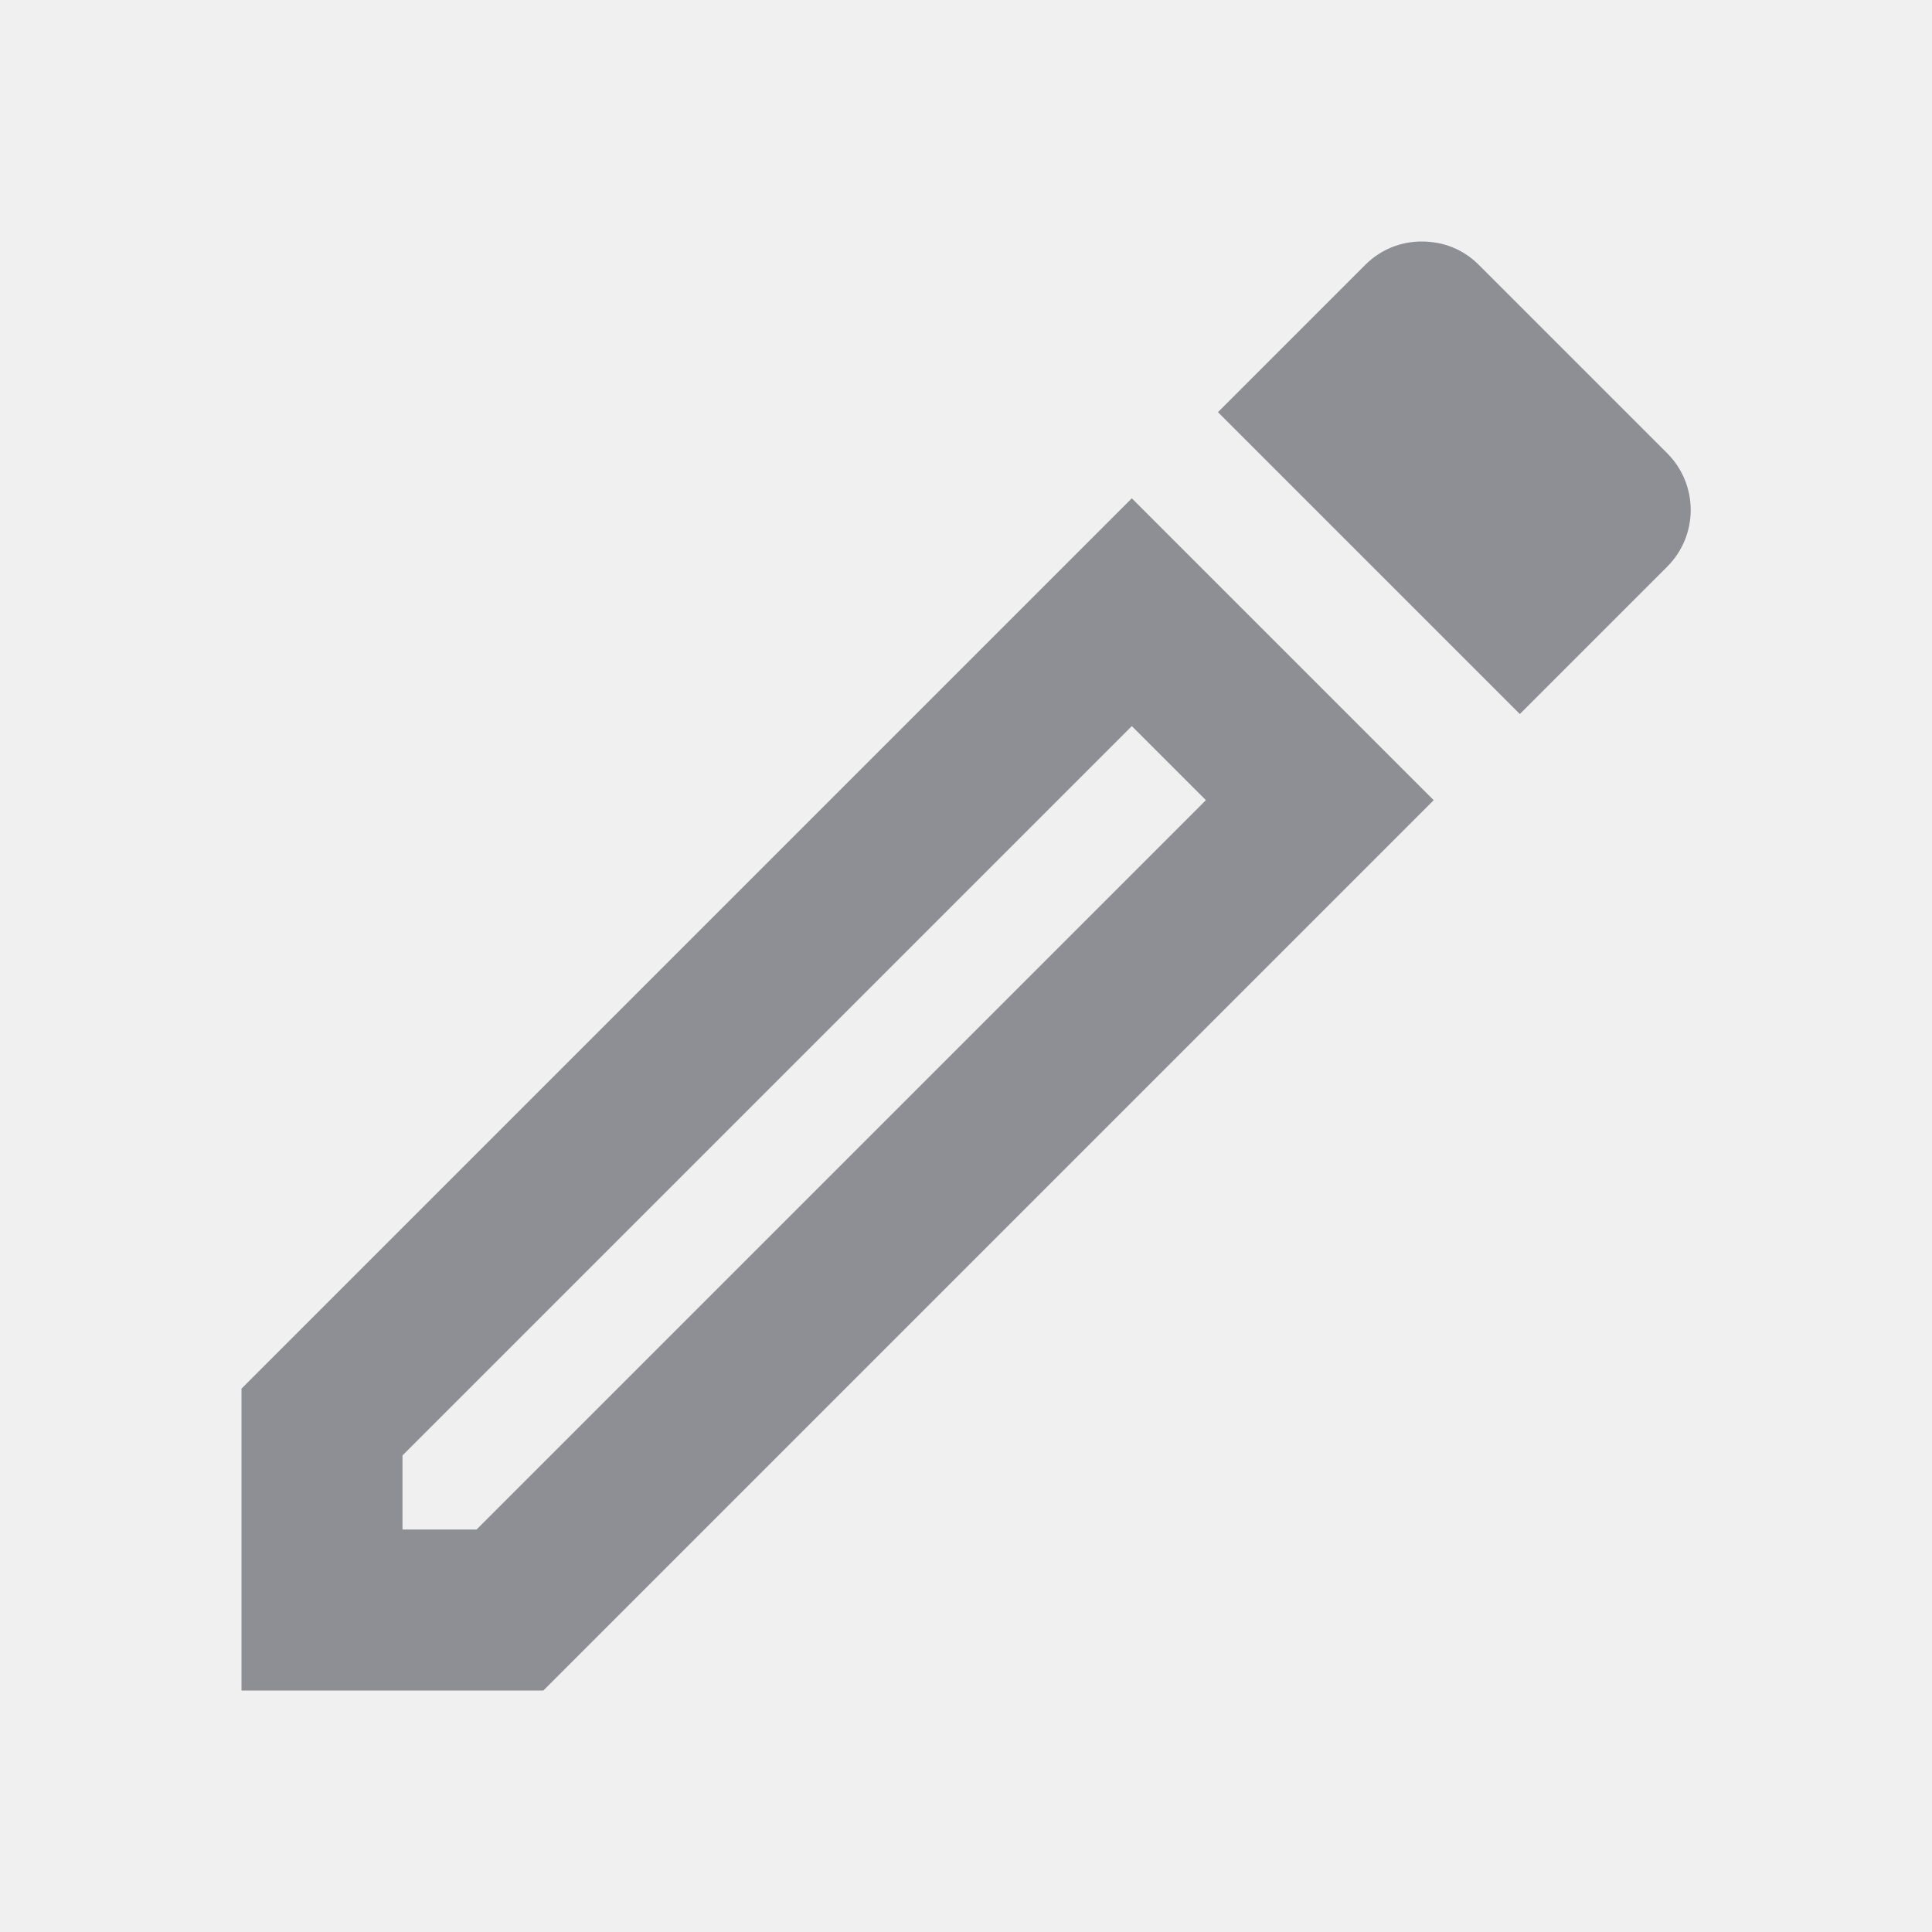
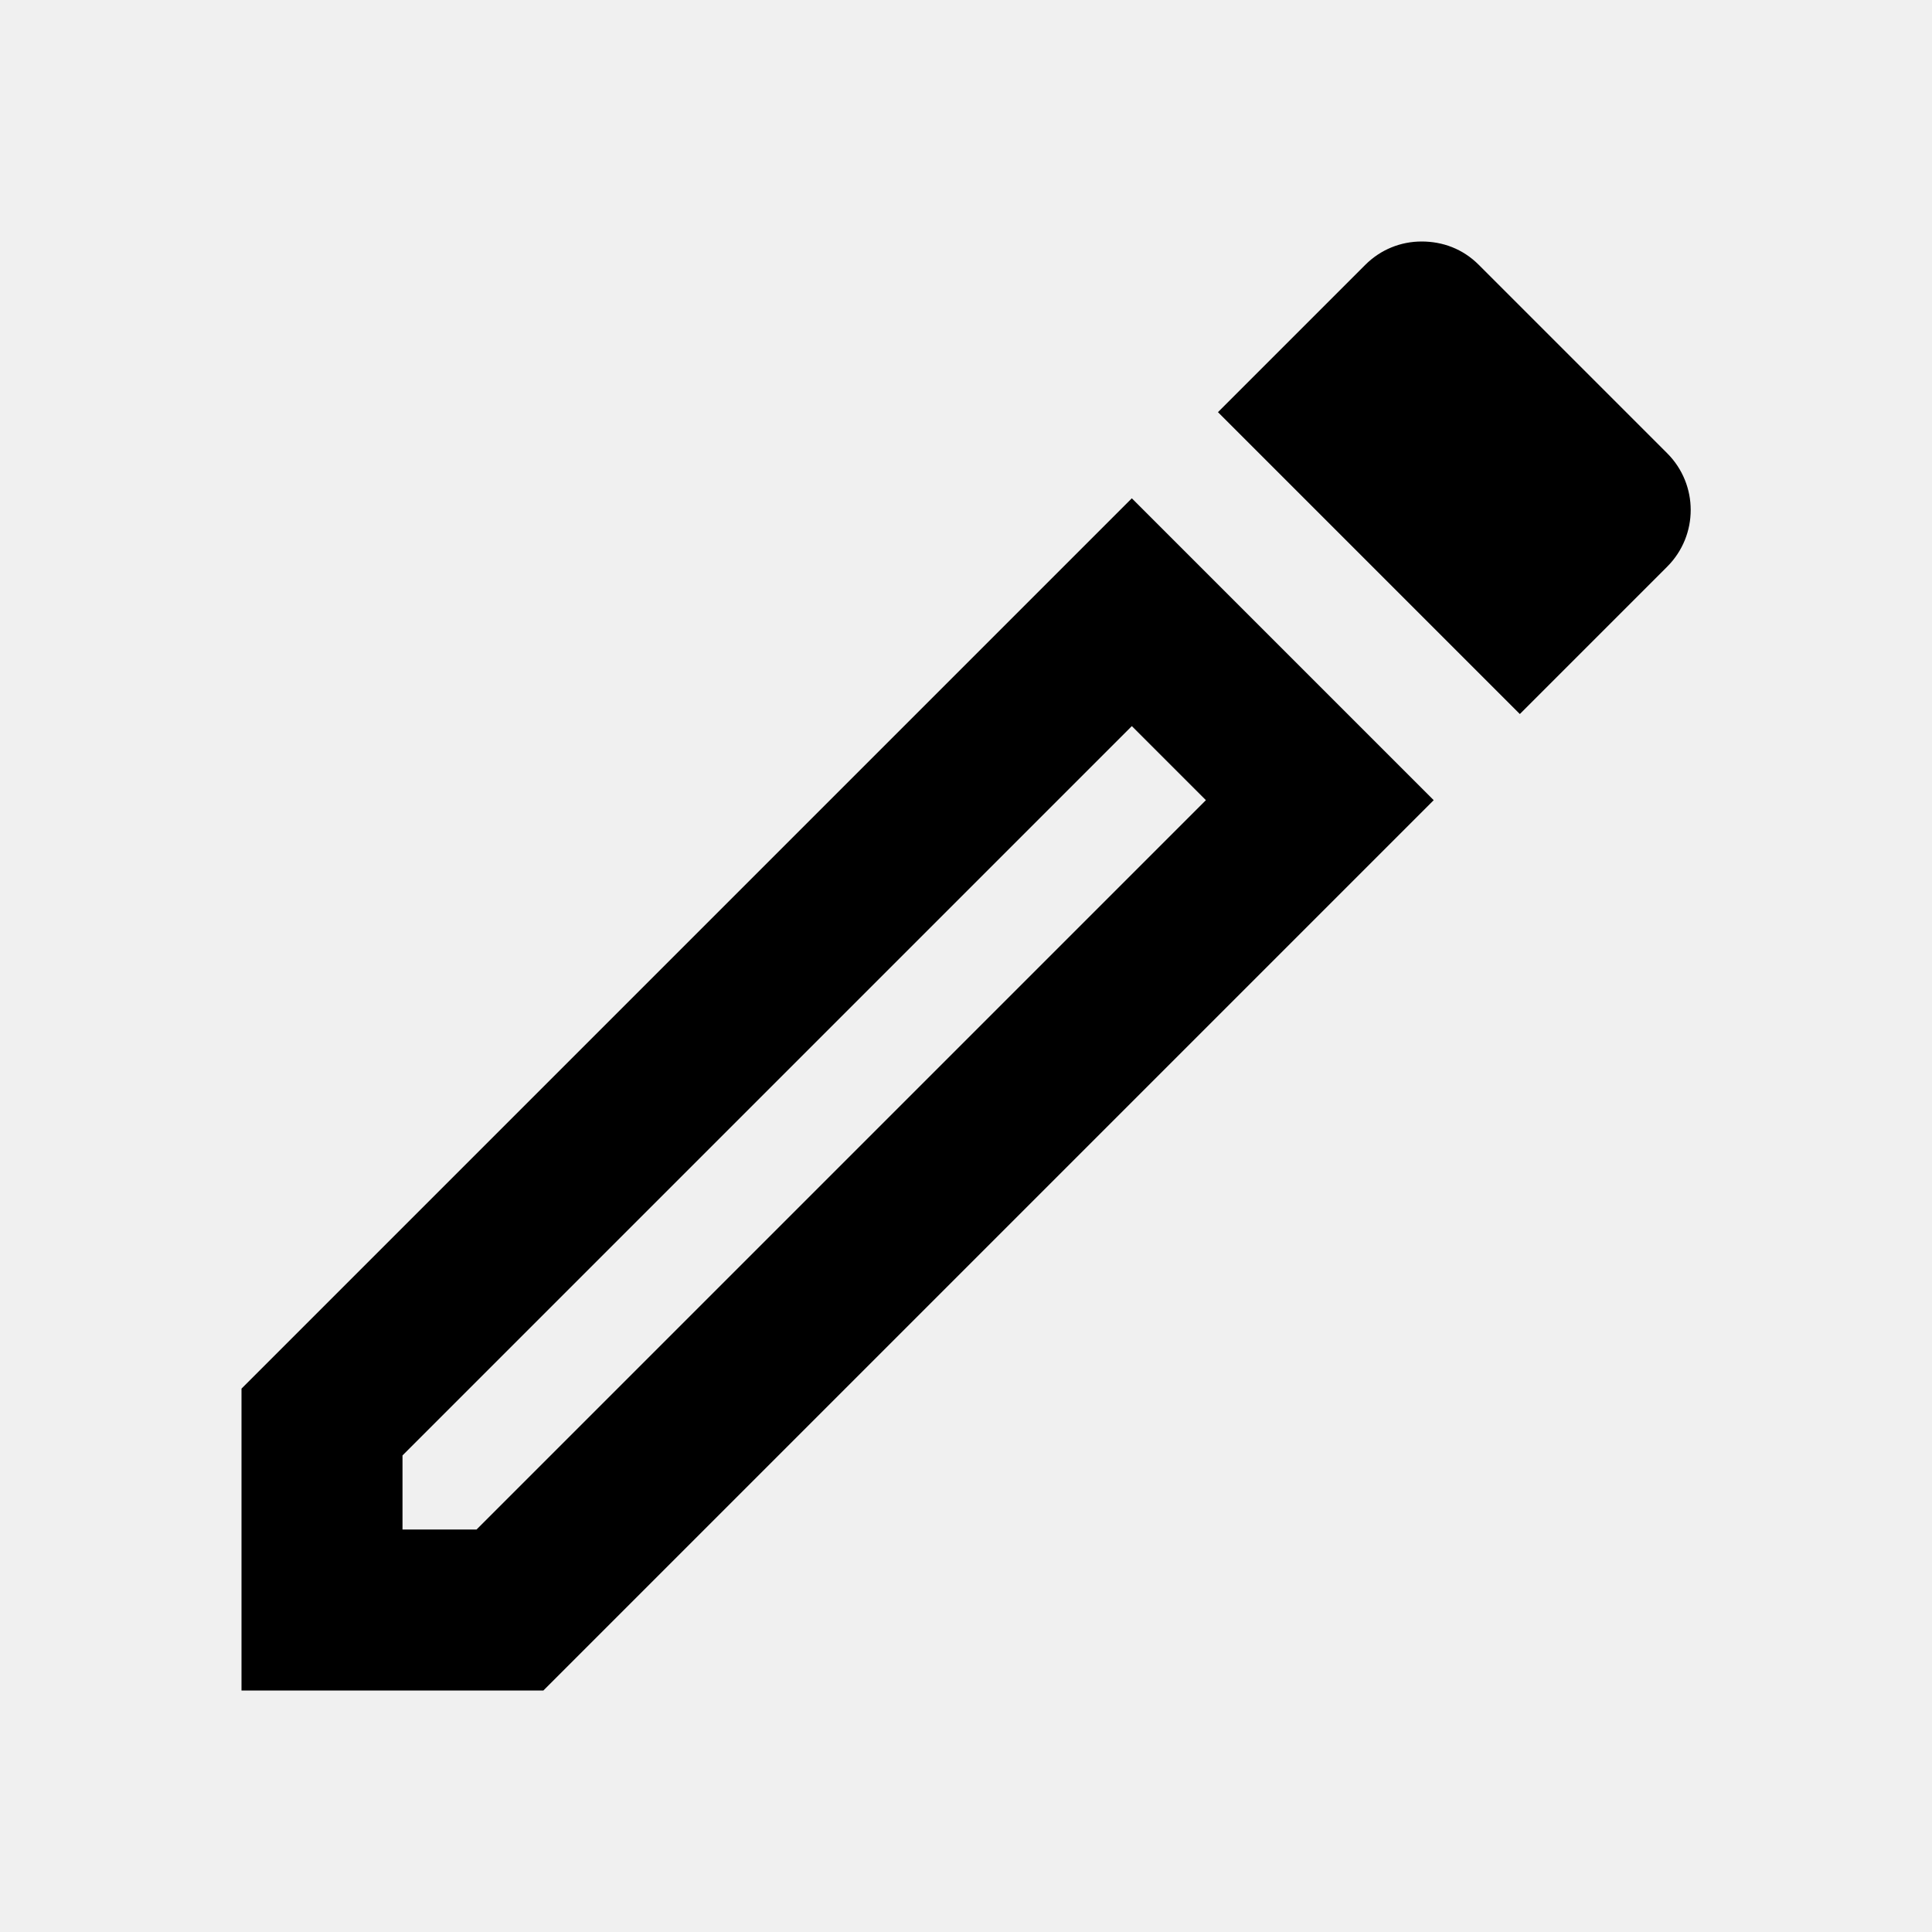
- <svg xmlns="http://www.w3.org/2000/svg" width="18" height="18" viewBox="0 0 24 24" fill="none">
+ <svg xmlns="http://www.w3.org/2000/svg" viewBox="0 0 24 24" fill="current">
  <g clip-path="url(#clip0_309_5878)">
-     <path d="M3 17.25V21H6.75L17.81 9.94L14.06 6.19L3 17.25ZM5.92 19H5V18.08L14.06 9.02L14.98 9.94L5.92 19ZM20.71 5.63L18.37 3.29C18.17 3.09 17.92 3 17.66 3C17.4 3 17.15 3.1 16.96 3.29L15.13 5.12L18.88 8.87L20.71 7.04C21.1 6.65 21.1 6.02 20.71 5.63Z" fill="#8E8E95" />
+     <path d="M3 17.25V21H6.75L17.81 9.94L14.06 6.19L3 17.25ZM5.92 19H5V18.08L14.06 9.02L14.98 9.94L5.92 19ZM20.71 5.63L18.37 3.29C18.17 3.09 17.92 3 17.66 3C17.4 3 17.15 3.1 16.96 3.29L15.13 5.12L18.88 8.87L20.71 7.04C21.1 6.65 21.1 6.02 20.71 5.63Z" fill="current" />
  </g>
  <defs>
    <clipPath id="clip0_309_5878">
      <rect width="24" height="24" fill="white" />
    </clipPath>
  </defs>
</svg>
